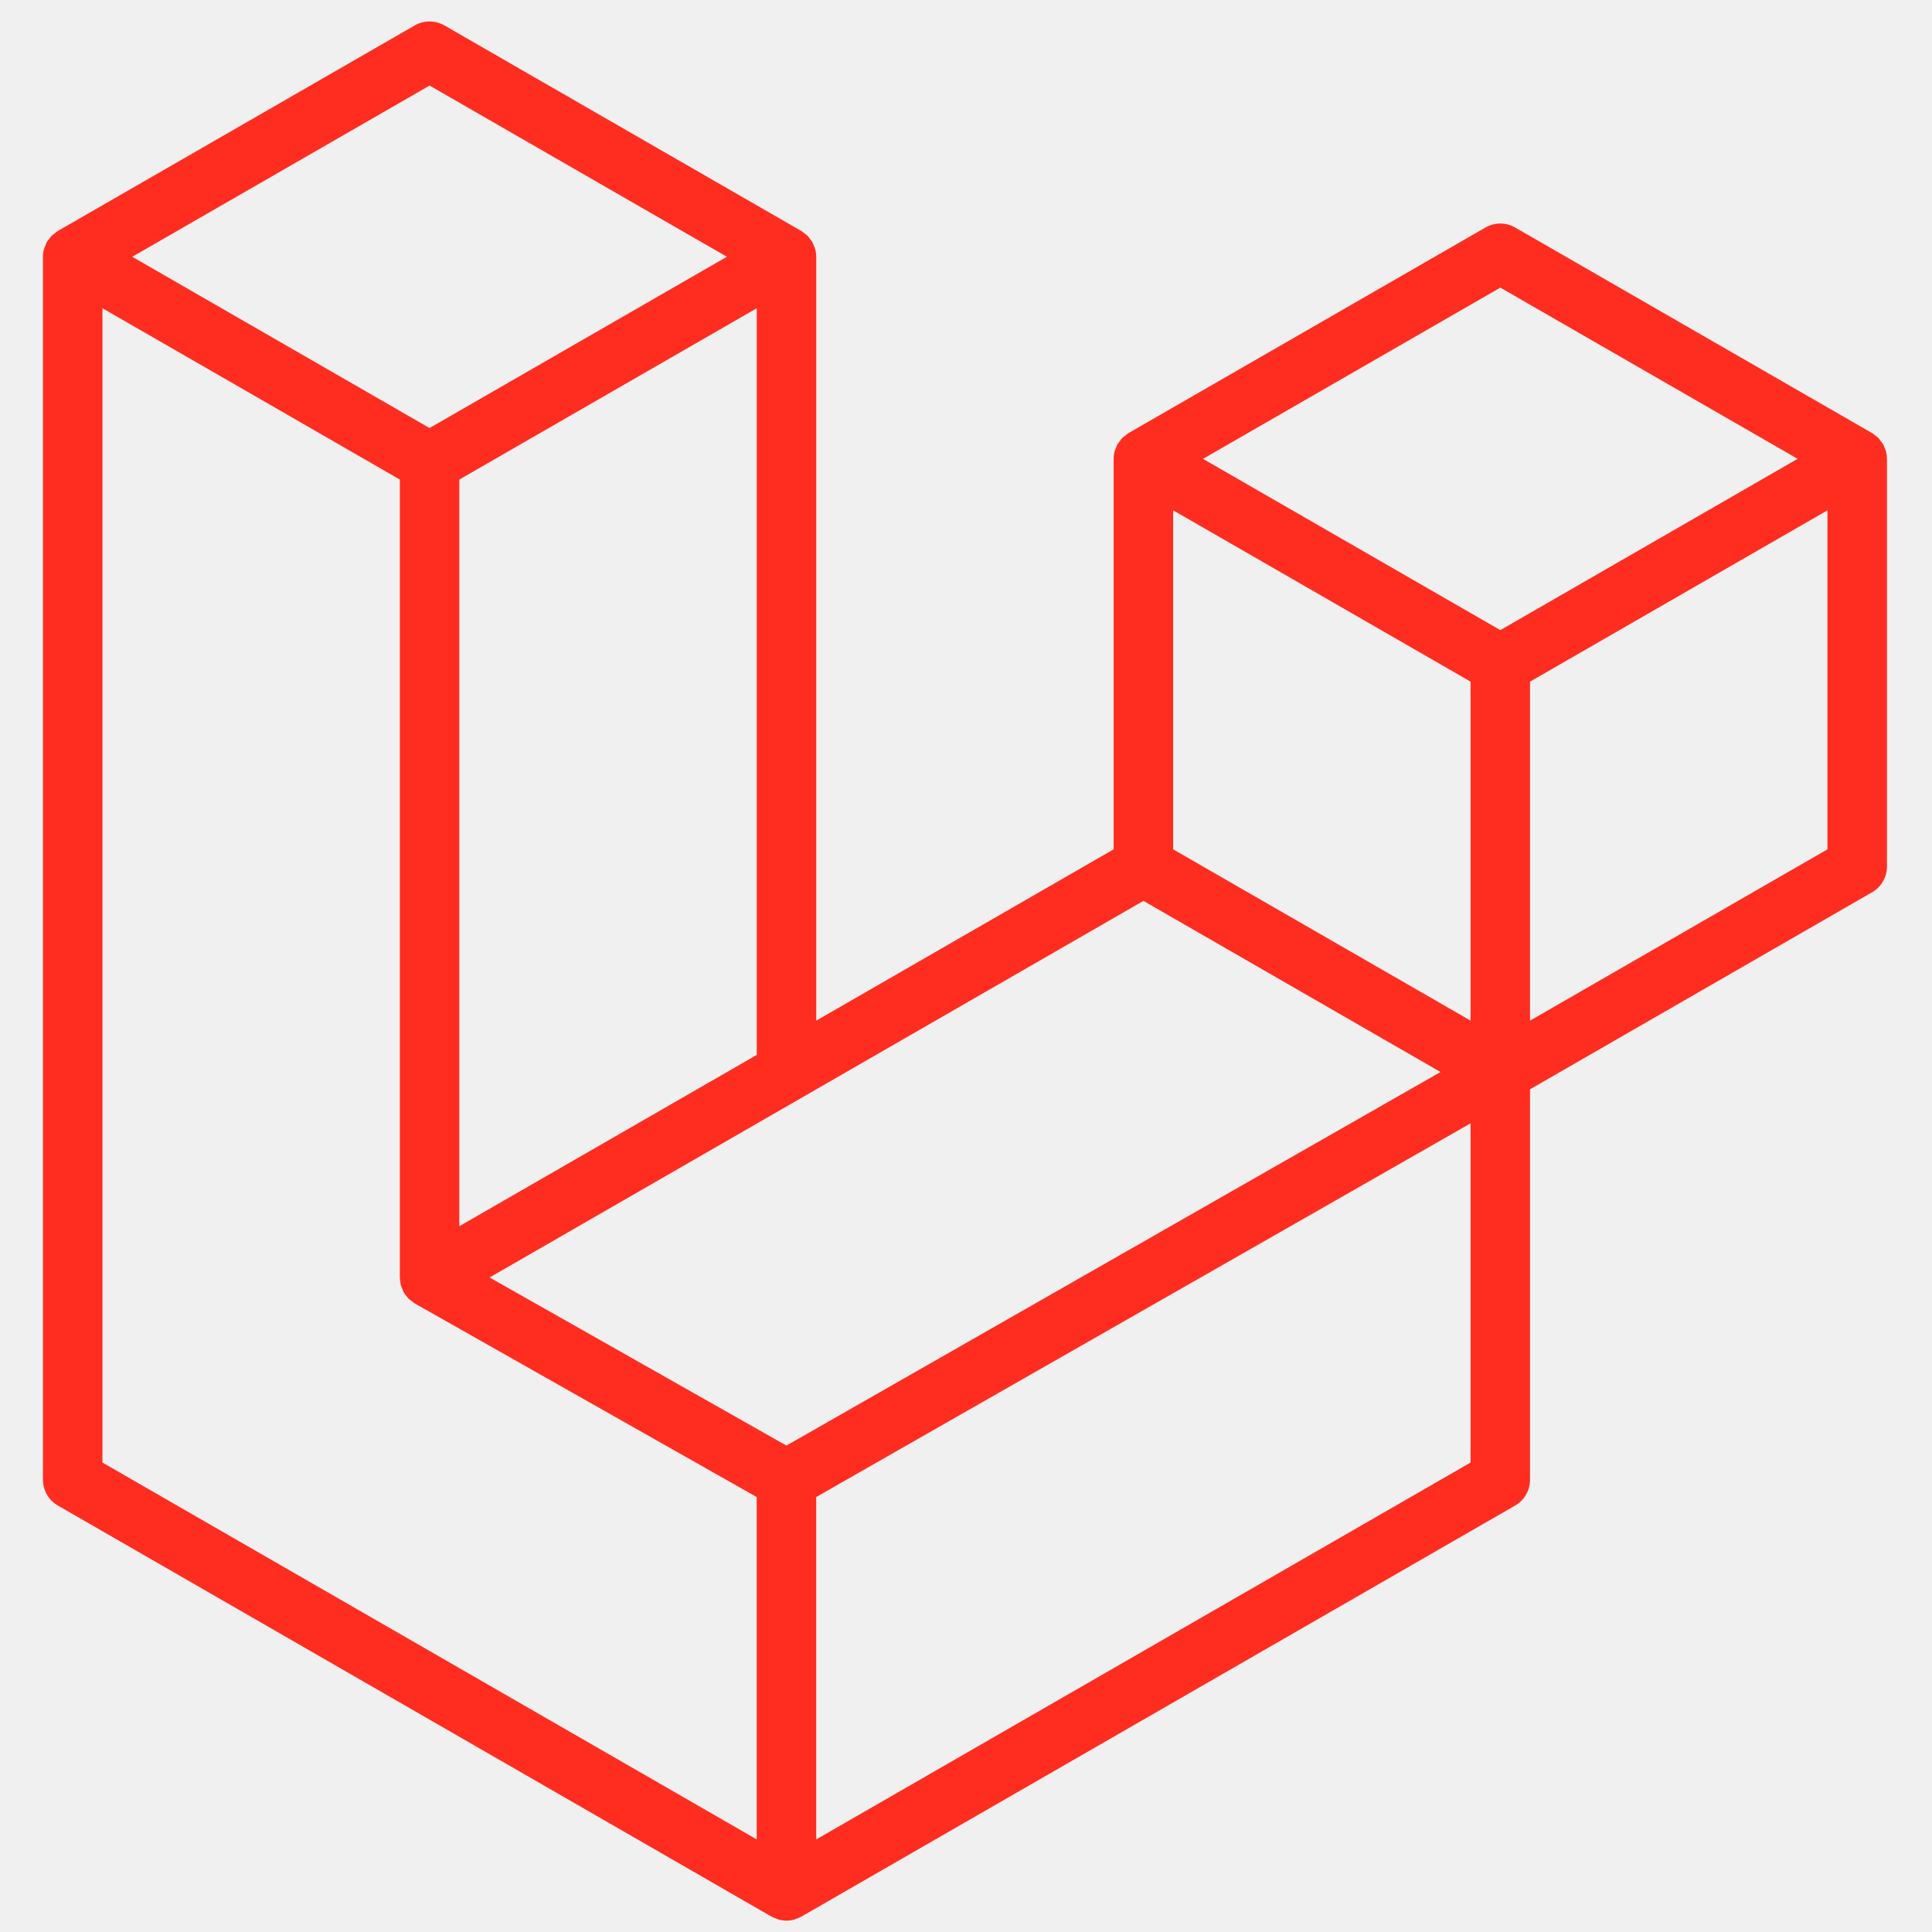
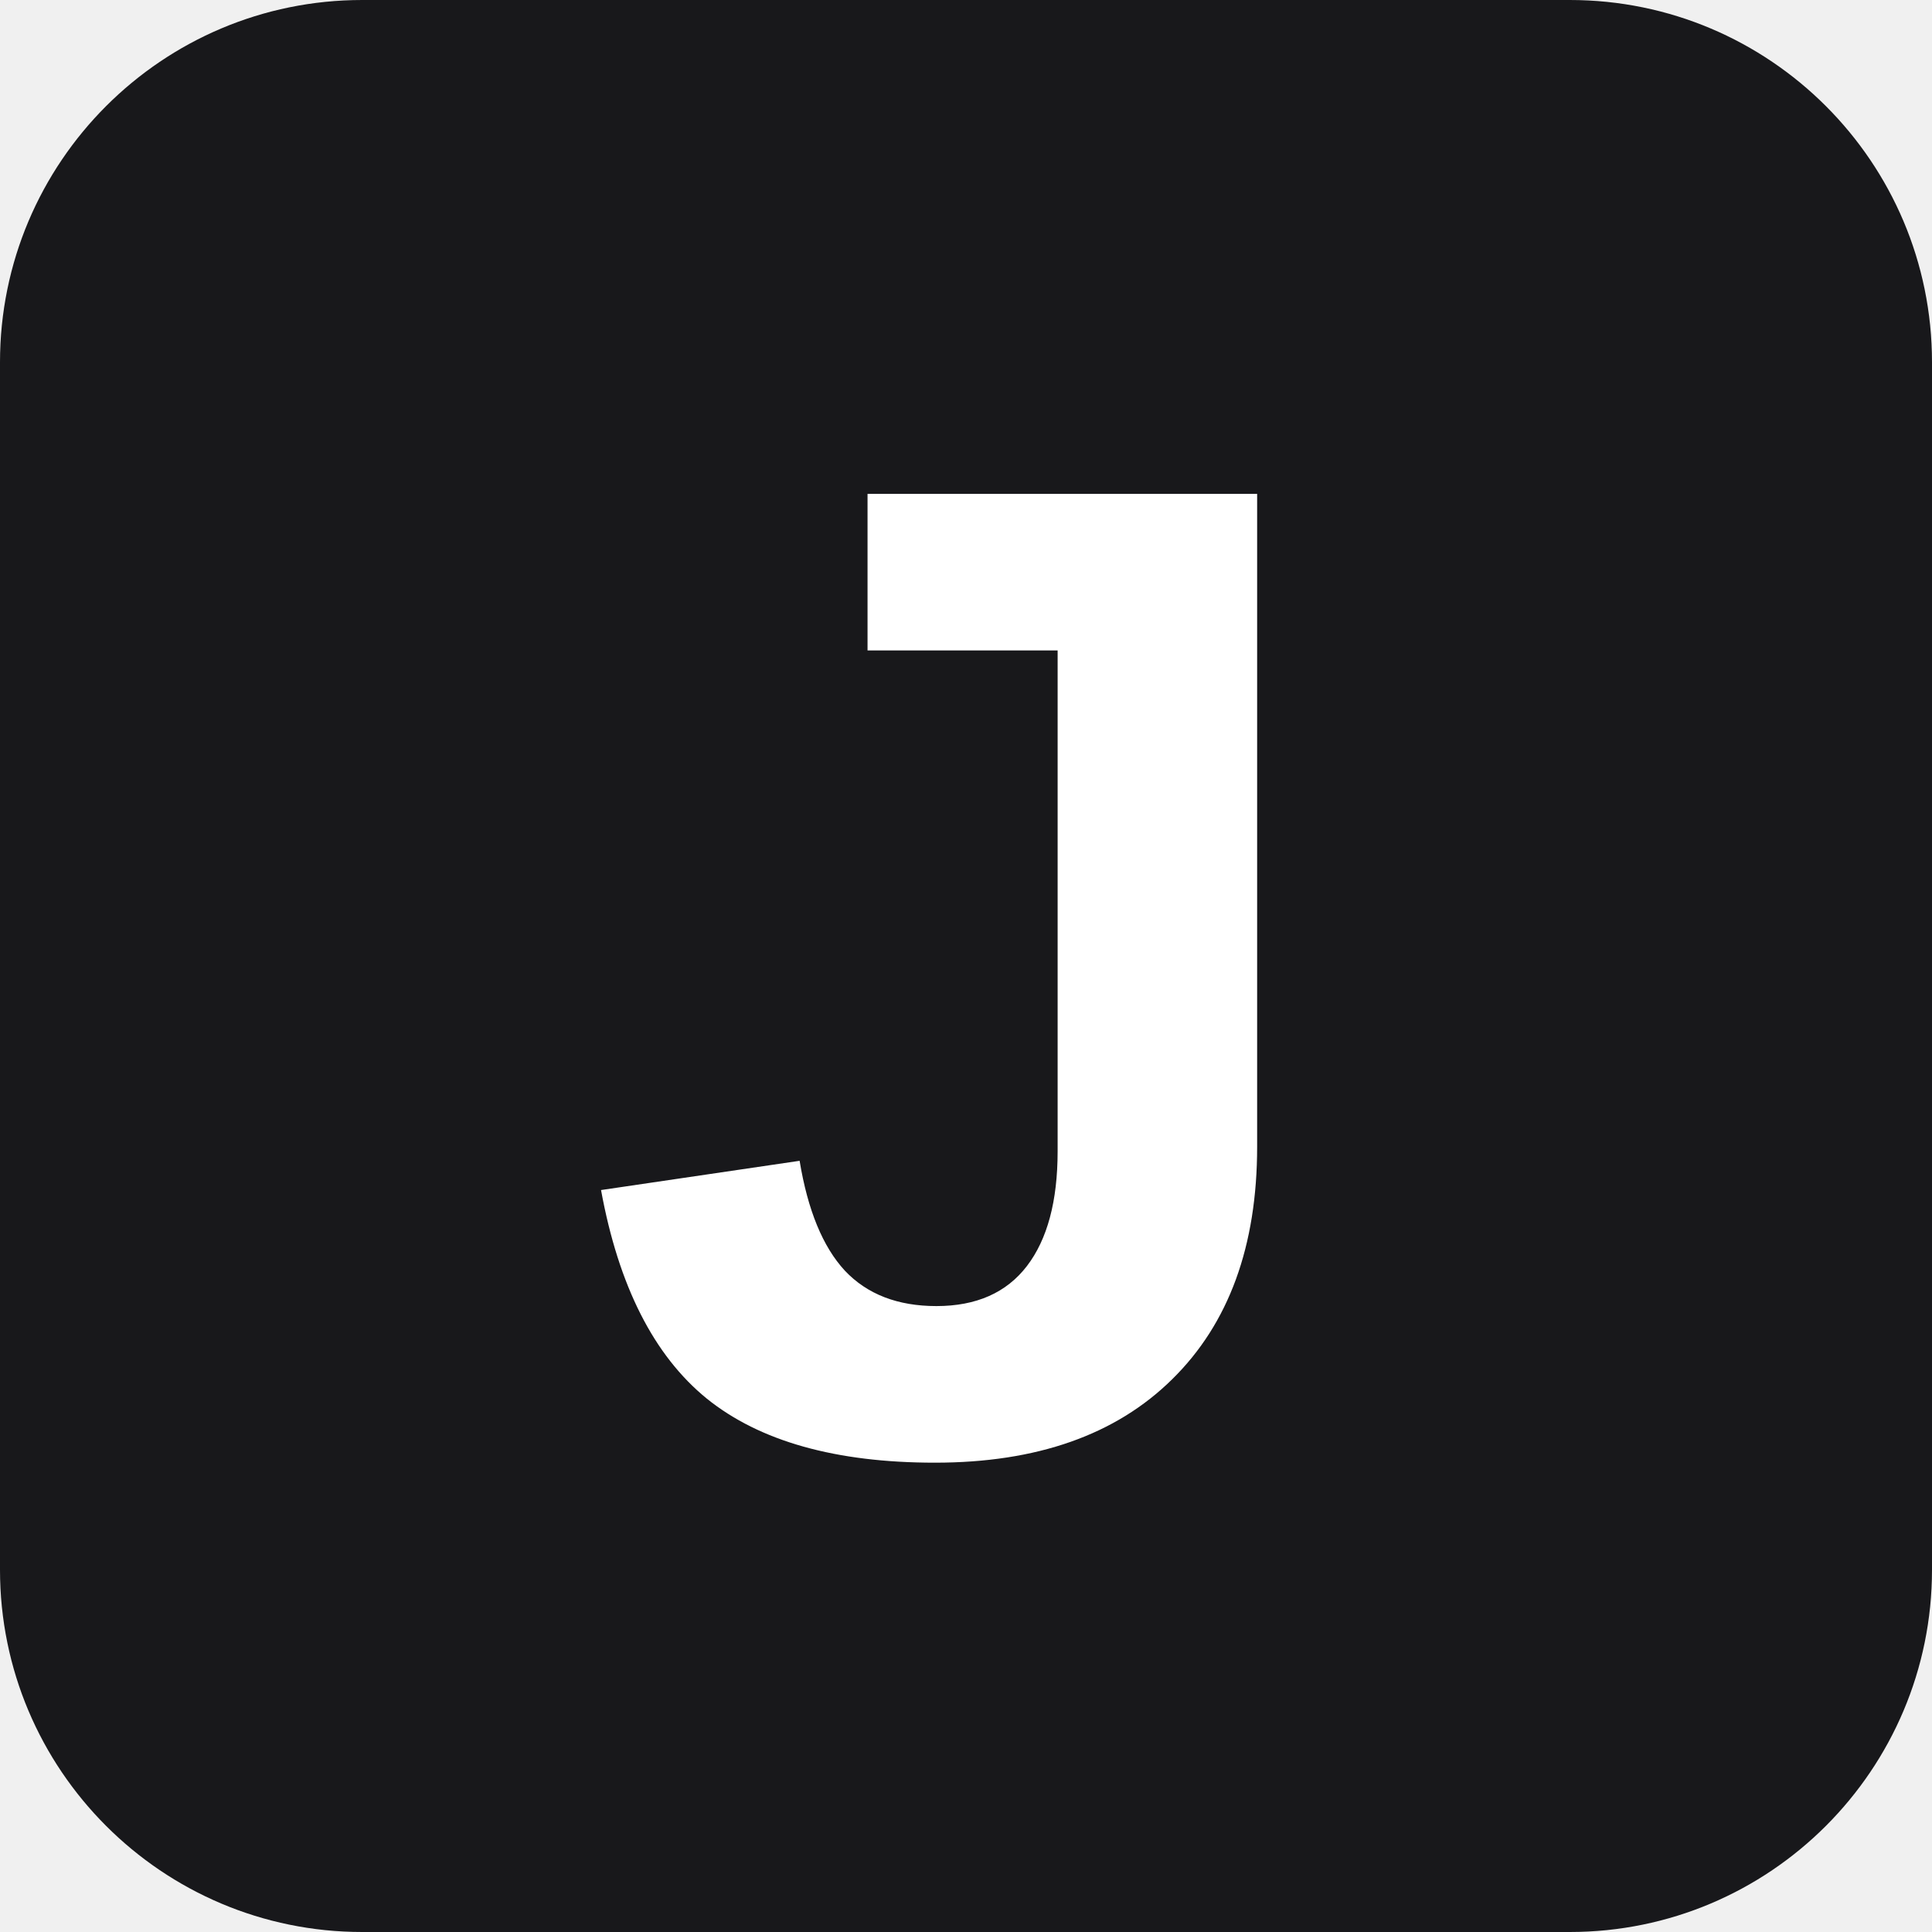
- <svg xmlns="http://www.w3.org/2000/svg" width="166" height="166" viewBox="0 0 166 166" fill="none">
-   <path fill-rule="evenodd" clip-rule="evenodd" d="M162.041 38.759C162.099 38.977 162.129 39.201 162.13 39.426V74.452C162.13 74.902 162.011 75.344 161.786 75.733C161.561 76.122 161.237 76.444 160.847 76.668L131.462 93.594V127.141C131.462 128.054 130.977 128.897 130.186 129.357L68.847 164.683C68.707 164.763 68.554 164.814 68.401 164.868C68.343 164.887 68.289 164.922 68.228 164.938C67.8 165.051 67.349 165.051 66.92 164.938C66.85 164.919 66.786 164.881 66.719 164.855C66.579 164.804 66.432 164.76 66.298 164.683L4.972 129.357C4.583 129.133 4.259 128.81 4.034 128.421C3.808 128.032 3.69 127.591 3.689 127.141L3.689 22.063C3.689 21.834 3.721 21.61 3.779 21.393C3.798 21.32 3.843 21.253 3.868 21.179C3.916 21.045 3.961 20.908 4.031 20.783C4.079 20.7 4.149 20.633 4.206 20.557C4.28 20.454 4.347 20.349 4.433 20.26C4.506 20.186 4.602 20.132 4.685 20.068C4.778 19.992 4.861 19.909 4.966 19.848L35.633 2.185C36.022 1.961 36.462 1.844 36.91 1.844C37.358 1.844 37.798 1.961 38.186 2.185L68.851 19.848H68.857C68.959 19.912 69.045 19.992 69.138 20.065C69.221 20.129 69.313 20.186 69.387 20.257C69.476 20.349 69.54 20.454 69.616 20.557C69.671 20.633 69.744 20.7 69.789 20.783C69.862 20.911 69.904 21.045 69.955 21.179C69.98 21.253 70.025 21.32 70.044 21.396C70.103 21.614 70.133 21.838 70.133 22.063V87.694L95.686 72.974V39.423C95.686 39.2 95.718 38.973 95.775 38.759C95.798 38.683 95.839 38.615 95.865 38.542C95.916 38.408 95.96 38.271 96.031 38.146C96.079 38.063 96.149 37.996 96.203 37.92C96.279 37.818 96.343 37.712 96.433 37.623C96.506 37.549 96.599 37.495 96.681 37.431C96.777 37.355 96.86 37.272 96.962 37.211L127.633 19.548C128.021 19.324 128.461 19.206 128.91 19.206C129.358 19.206 129.798 19.324 130.186 19.548L160.85 37.211C160.959 37.275 161.042 37.355 161.137 37.428C161.217 37.492 161.31 37.549 161.383 37.62C161.473 37.712 161.536 37.818 161.613 37.92C161.67 37.996 161.741 38.063 161.785 38.146C161.859 38.271 161.9 38.408 161.951 38.542C161.98 38.615 162.021 38.683 162.041 38.759ZM157.018 72.974V43.848L146.287 50.028L131.462 58.568V87.694L157.021 72.974H157.018ZM126.354 125.663V96.518L111.771 104.85L70.13 128.626V158.046L126.354 125.663ZM8.801 26.485V125.663L65.018 158.043V128.629L35.649 112L35.64 111.994L35.627 111.988C35.528 111.93 35.445 111.847 35.353 111.777C35.273 111.713 35.18 111.662 35.11 111.592L35.104 111.582C35.021 111.502 34.963 111.403 34.893 111.314C34.829 111.228 34.753 111.154 34.702 111.065L34.699 111.055C34.641 110.96 34.606 110.845 34.565 110.736C34.523 110.64 34.469 110.551 34.443 110.449C34.411 110.328 34.405 110.197 34.392 110.072C34.379 109.976 34.354 109.881 34.354 109.785V109.778V41.205L19.532 32.662L8.801 26.485ZM36.913 7.35L11.364 22.063L36.907 36.777L62.453 22.06L36.907 7.35H36.913ZM50.2 99.174L65.022 90.637V26.485L54.291 32.665L39.466 41.205V105.357L50.2 99.174ZM128.91 24.713L103.363 39.426L128.91 54.14L154.453 39.423L128.91 24.713ZM126.354 58.568L111.529 50.028L100.798 43.848V72.974L115.619 81.511L126.354 87.694V58.568ZM67.571 124.205L105.042 102.803L123.772 92.109L98.245 77.405L68.854 94.334L42.066 109.762L67.571 124.205Z" fill="#FF2D20" />
+ <svg xmlns="http://www.w3.org/2000/svg" viewBox="0 0 64 64">
+   <rect width="64" height="64" rx="12" fill="#18181b" />
+   <text x="32" y="48" text-anchor="middle" font-family="Arial, Helvetica, sans-serif" font-size="46" font-weight="700" fill="#ffffff">J</text>
</svg>
